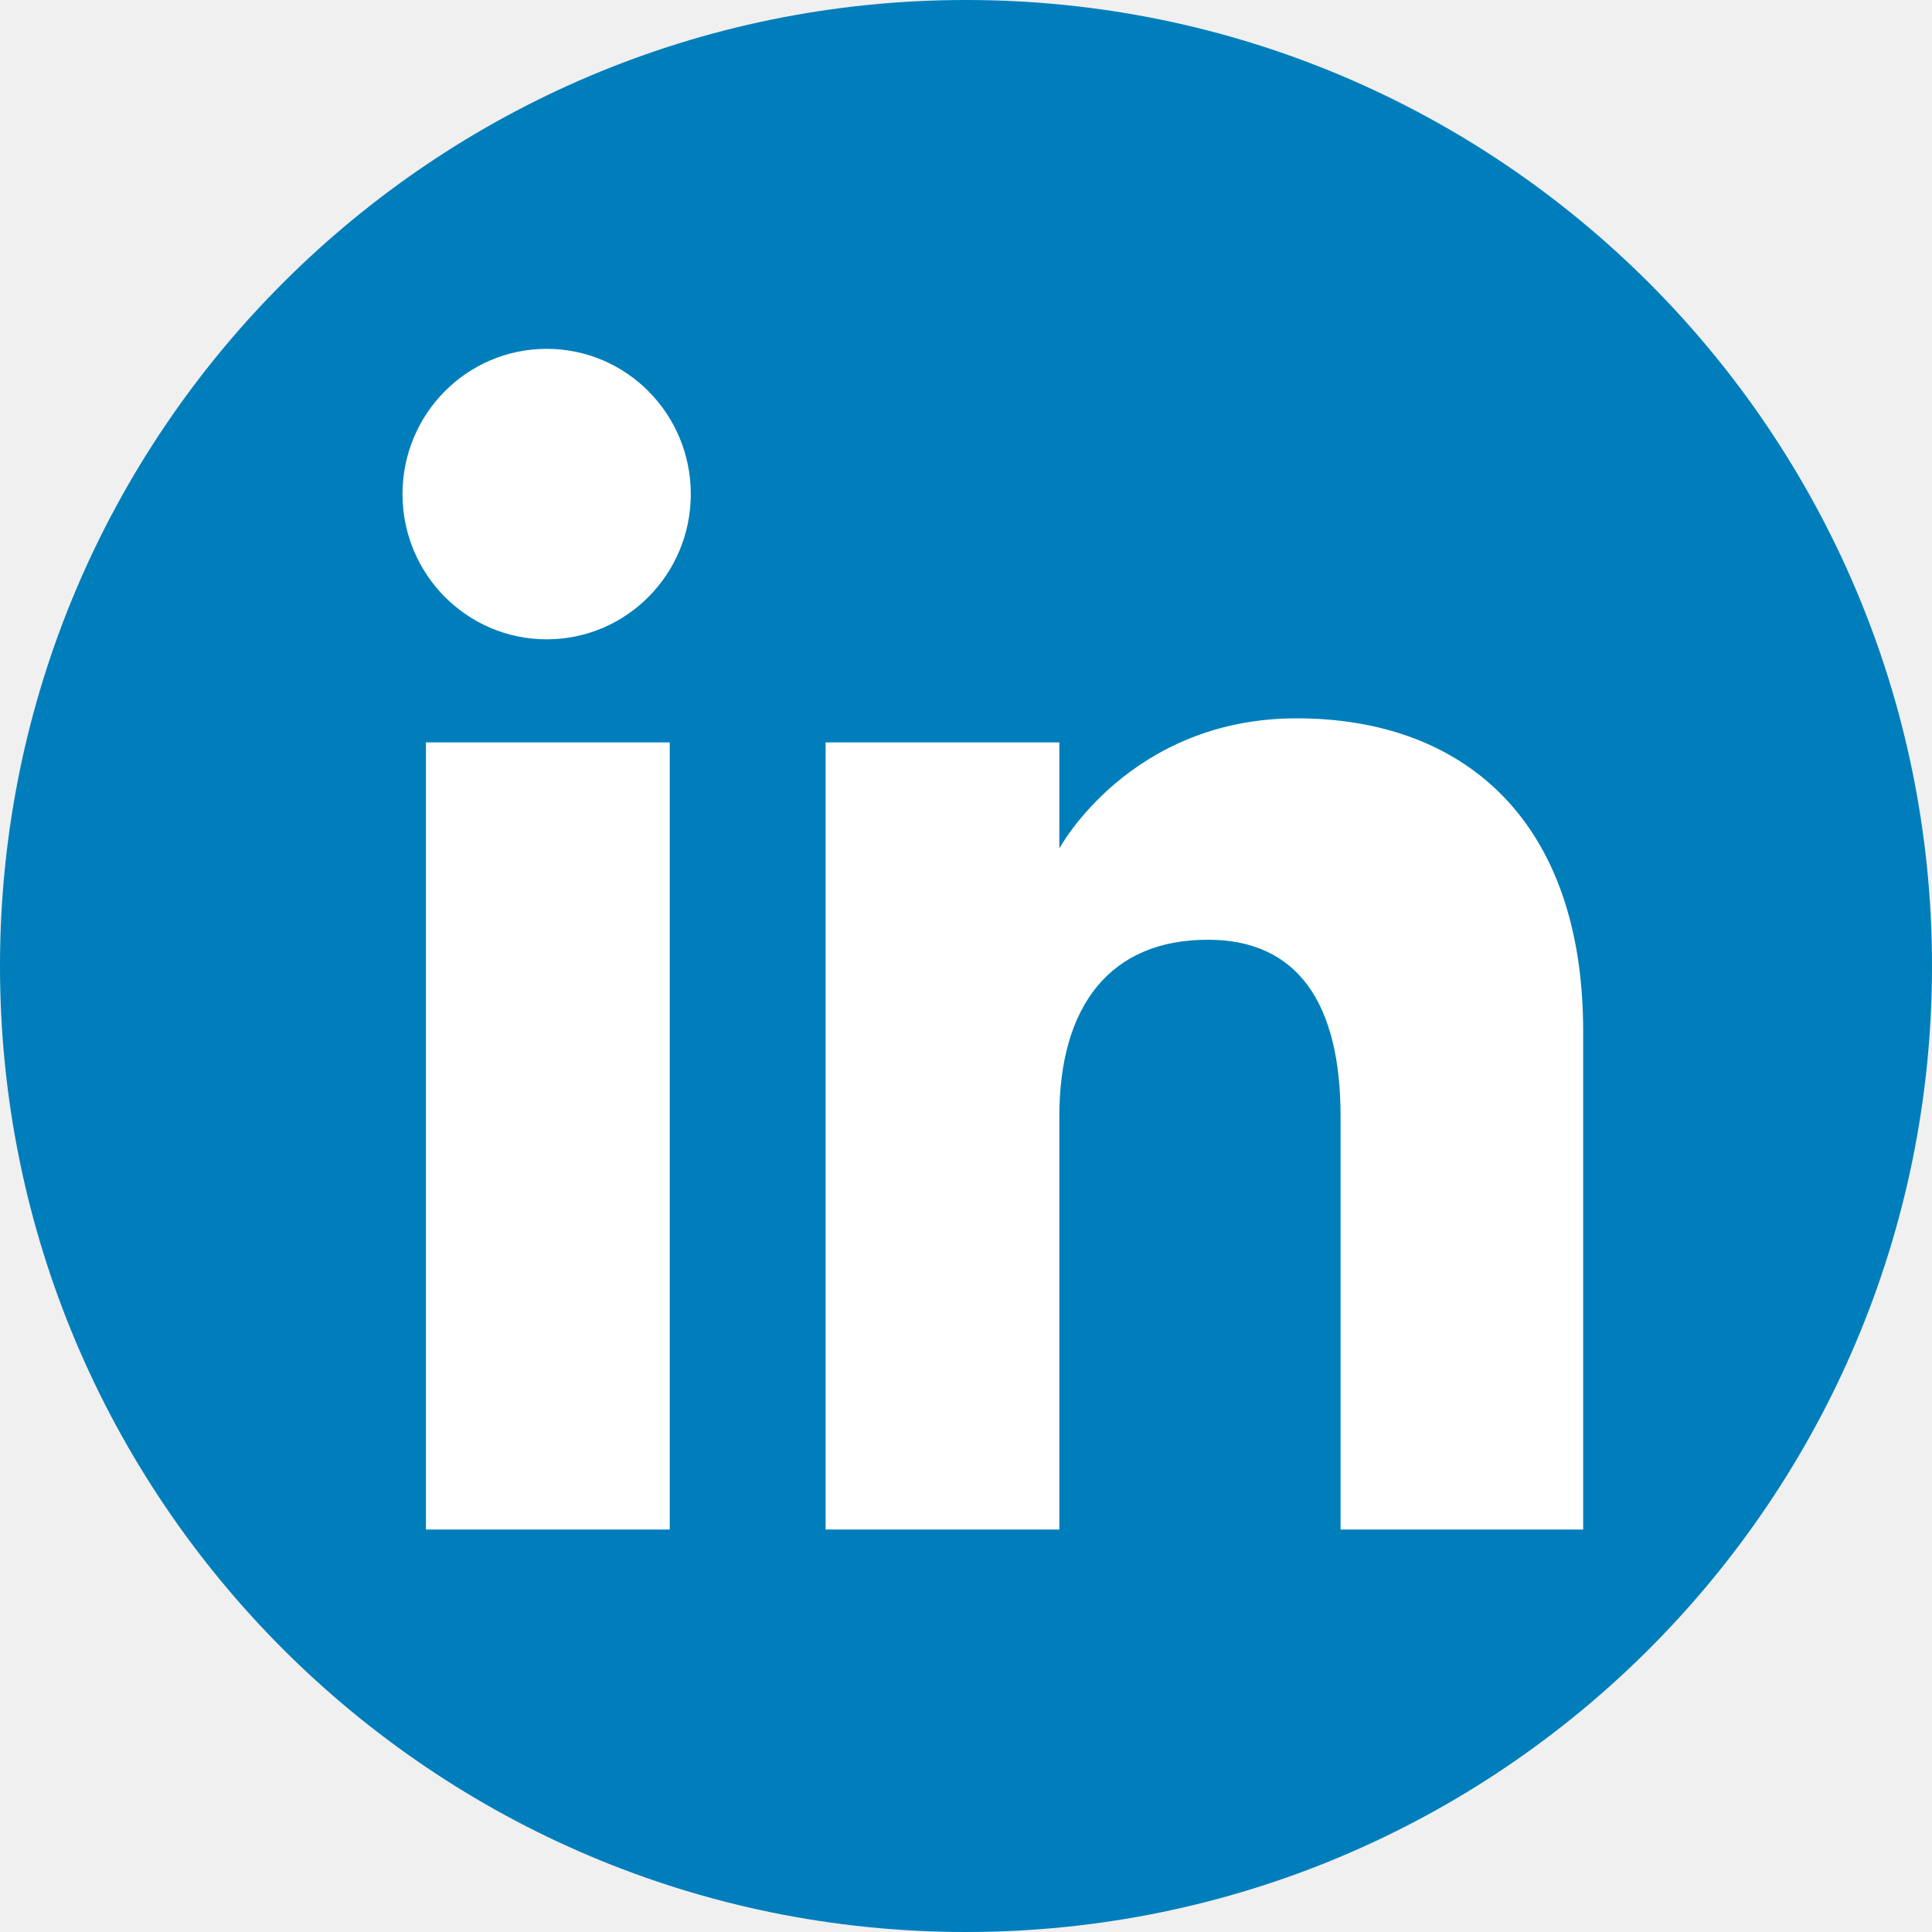
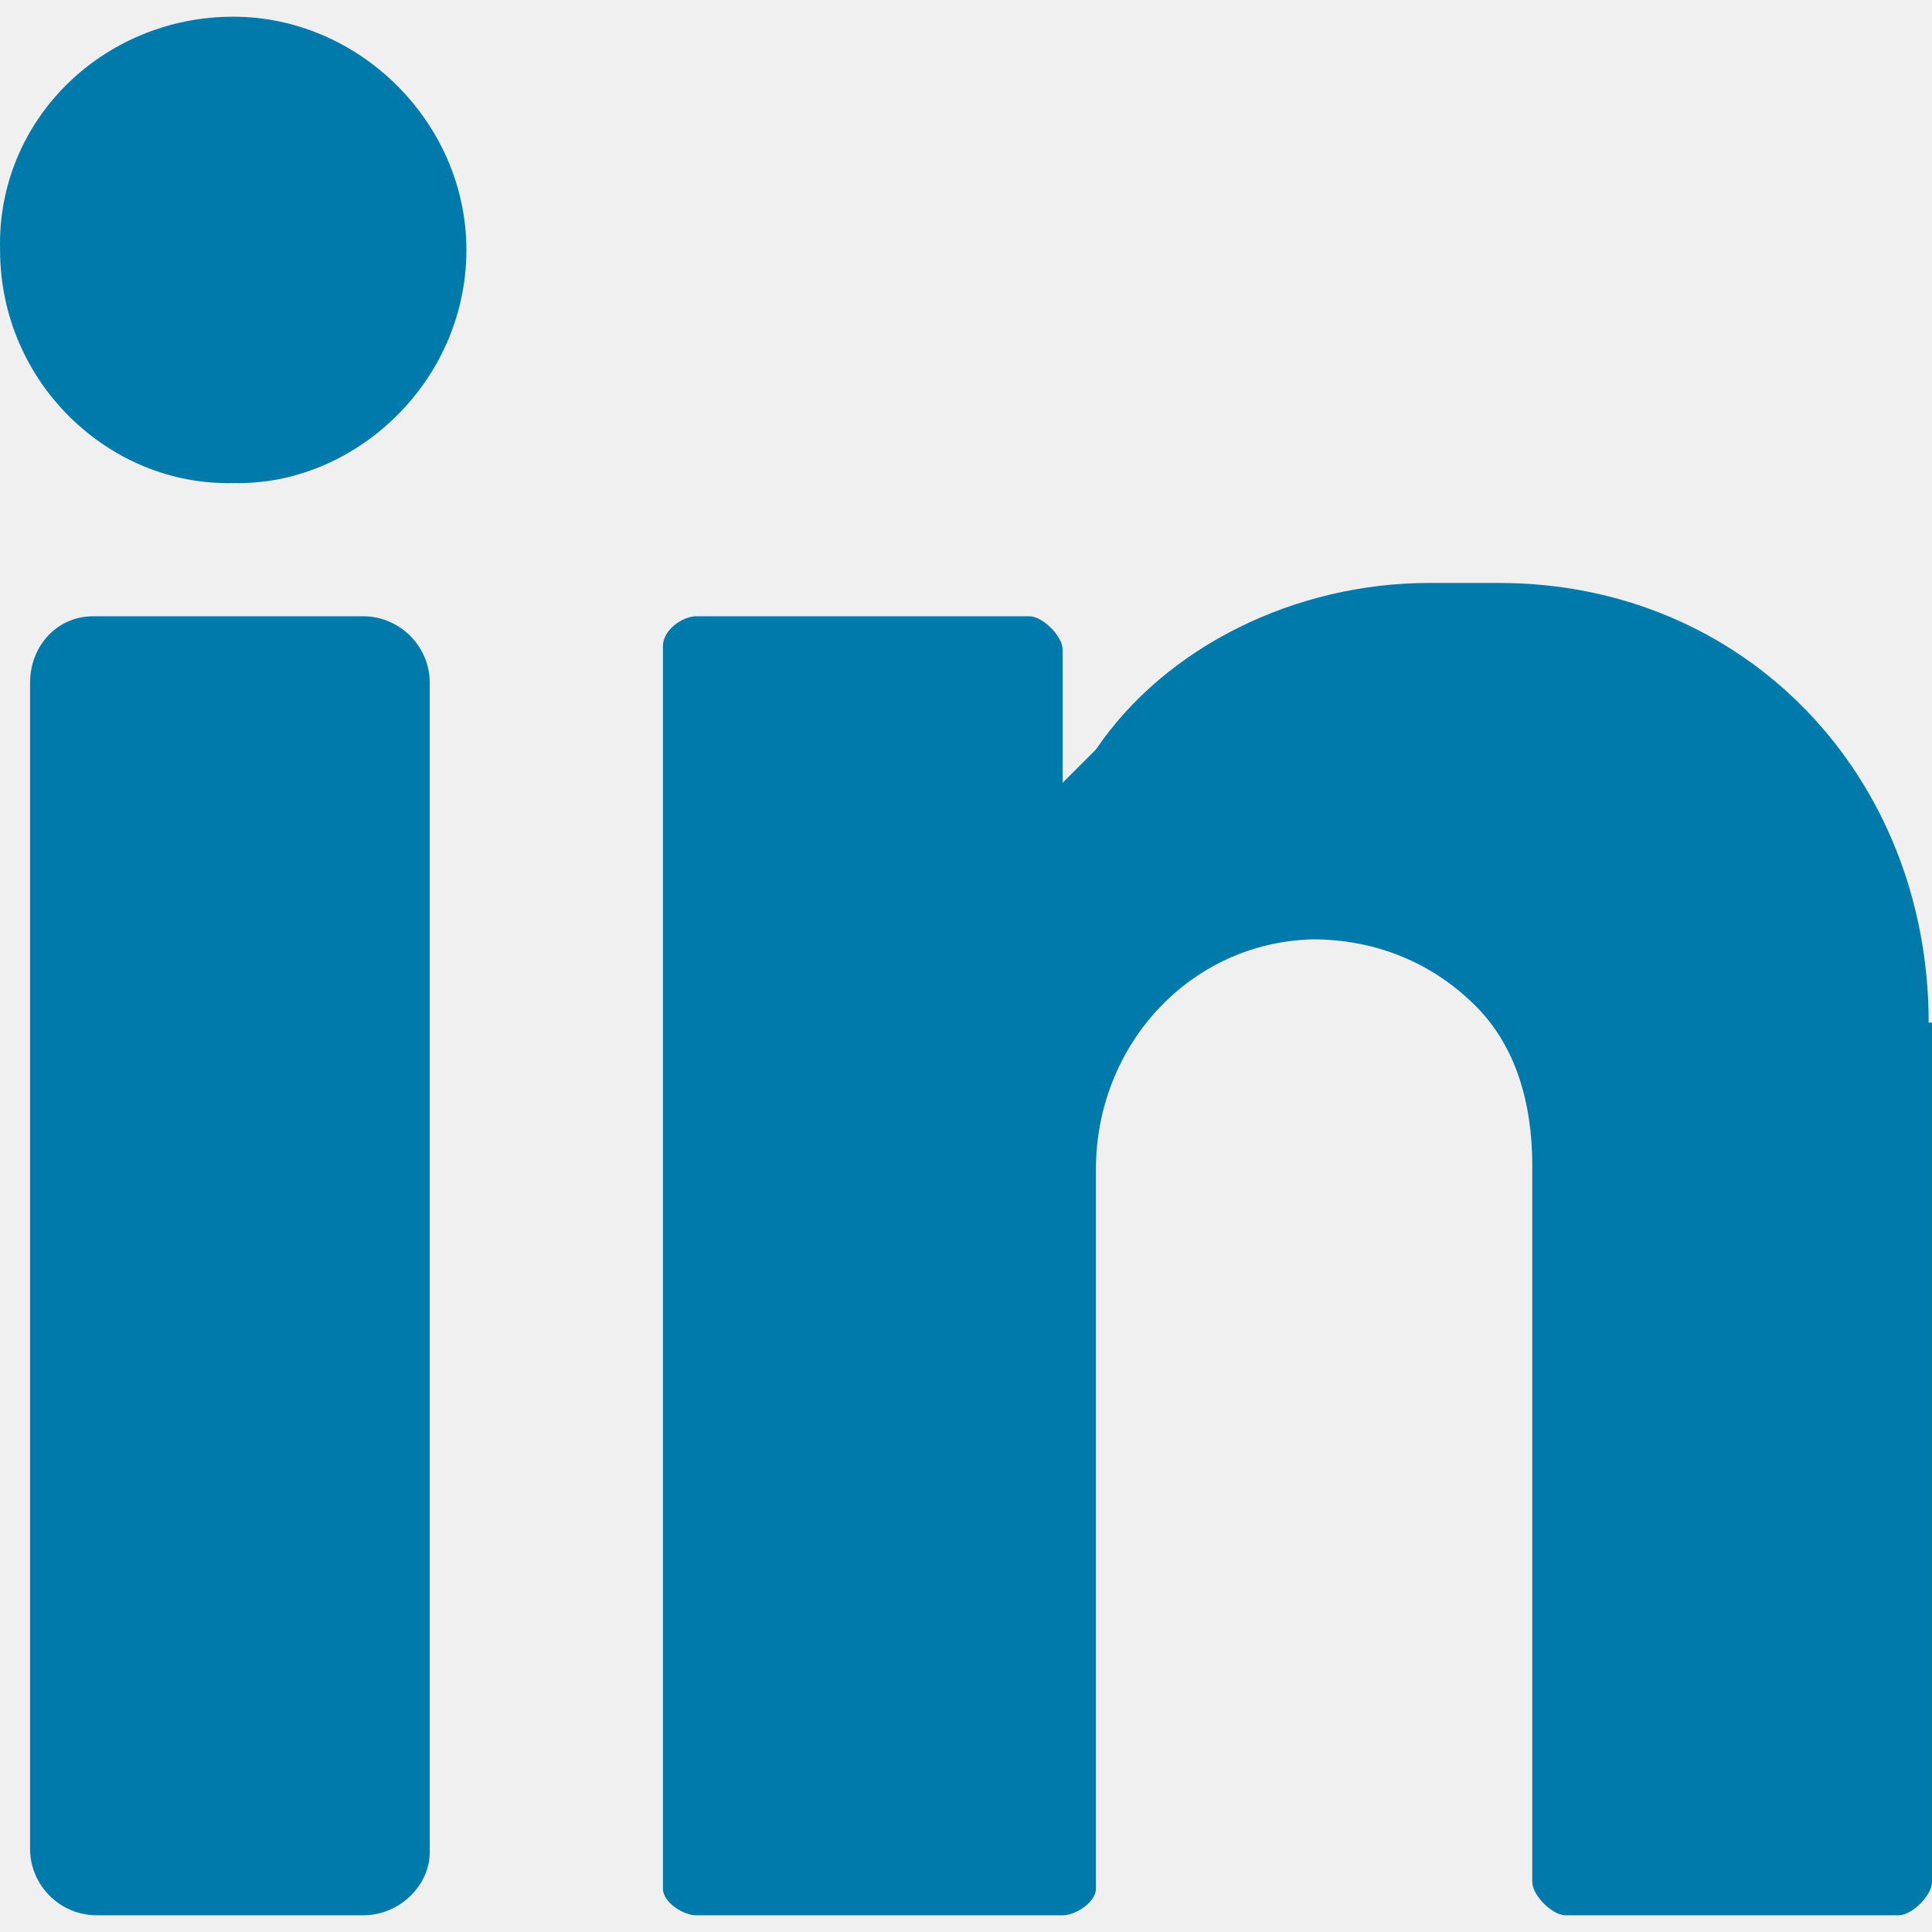
- <svg xmlns="http://www.w3.org/2000/svg" height="72" viewBox="0 0 72 72" width="72">
-   <g fill="none" fill-rule="evenodd">
-     <path d="M36,72 L36,72 C55.882,72 72,55.882 72,36 L72,36 C72,16.118 55.882,-3.65231026e-15 36,0 L36,0 C16.118,3.65231026e-15 -2.4348735e-15,16.118 0,36 L0,36 C2.4348735e-15,55.882 16.118,72 36,72 Z" fill="#007EBB" />
-     <path d="M59,57 L49.959,57 L49.959,41.602 C49.959,37.38 48.355,35.021 45.014,35.021 C41.379,35.021 39.479,37.476 39.479,41.602 L39.479,57 L30.767,57 L30.767,27.667 L39.479,27.667 L39.479,31.618 C39.479,31.618 42.099,26.77 48.324,26.77 C54.546,26.77 59,30.57 59,38.428 L59,57 Z M20.373,23.826 C17.405,23.826 15,21.402 15,18.413 C15,15.424 17.405,13 20.373,13 C23.34,13 25.744,15.424 25.744,18.413 C25.744,21.402 23.34,23.826 20.373,23.826 Z M15.874,57 L24.959,57 L24.959,27.667 L15.874,27.667 L15.874,57 Z" fill="#FFF" />
+ <svg xmlns="http://www.w3.org/2000/svg" version="1.1" id="Layer_1" x="0px" y="0px" viewBox="0 0 512.02 512.02" style="enable-background:new 0 0 512.02 512.02;" xml:space="preserve">
+   <g transform="translate(0 -1)">
+     <path style="fill:#007AAA;" d="M61.813,5.424c33.545,0,61.793,28.248,61.793,61.793c0,35.31-30.014,62.676-61.793,61.793   C29.151,129.893,0.02,102.527,0.02,67.217C-0.863,32.789,27.386,5.424,61.813,5.424" />
+     <path style="fill:#007AAA;" d="M96.241,508.596H25.62c-9.71,0-17.655-7.945-17.655-17.655V181.976   c0-9.71,7.062-17.655,16.772-17.655h71.503c9.71,0,17.655,7.945,17.655,17.655v309.848   C113.896,500.651,105.951,508.596,96.241,508.596" />
+     <path style="fill:#007AAA;" d="M511.137,272.017c0-65.324-48.552-116.524-113.876-116.524h-18.538   c-35.31,0-69.738,16.772-88.276,44.138c-6.179,6.179-8.828,8.828-8.828,8.828v-35.31c0-3.531-5.297-8.828-8.828-8.828h-88.276   c-3.531,0-8.828,3.531-8.828,7.945v329.269c0,3.531,5.297,7.062,8.828,7.062h97.103c3.531,0,8.828-3.531,8.828-7.062V310.858   c0-32.662,24.717-60.028,57.379-60.91c16.772,0,31.779,6.179,43.255,17.655c10.593,10.593,15.007,25.6,15.007,42.372v189.793   c0,3.531,5.297,8.828,8.828,8.828h88.276c3.531,0,8.828-5.297,8.828-8.828V272.017H511.137z" />
  </g>
+   <g>
+ </g>
+   <g>
+ </g>
+   <g>
+ </g>
+   <g>
+ </g>
+   <g>
+ </g>
+   <g>
+ </g>
+   <g>
+ </g>
+   <g>
+ </g>
+   <g>
+ </g>
+   <g>
+ </g>
+   <g>
+ </g>
+   <g>
+ </g>
+   <g>
+ </g>
+   <g>
+ </g>
+   <g>
+ </g>
</svg>
